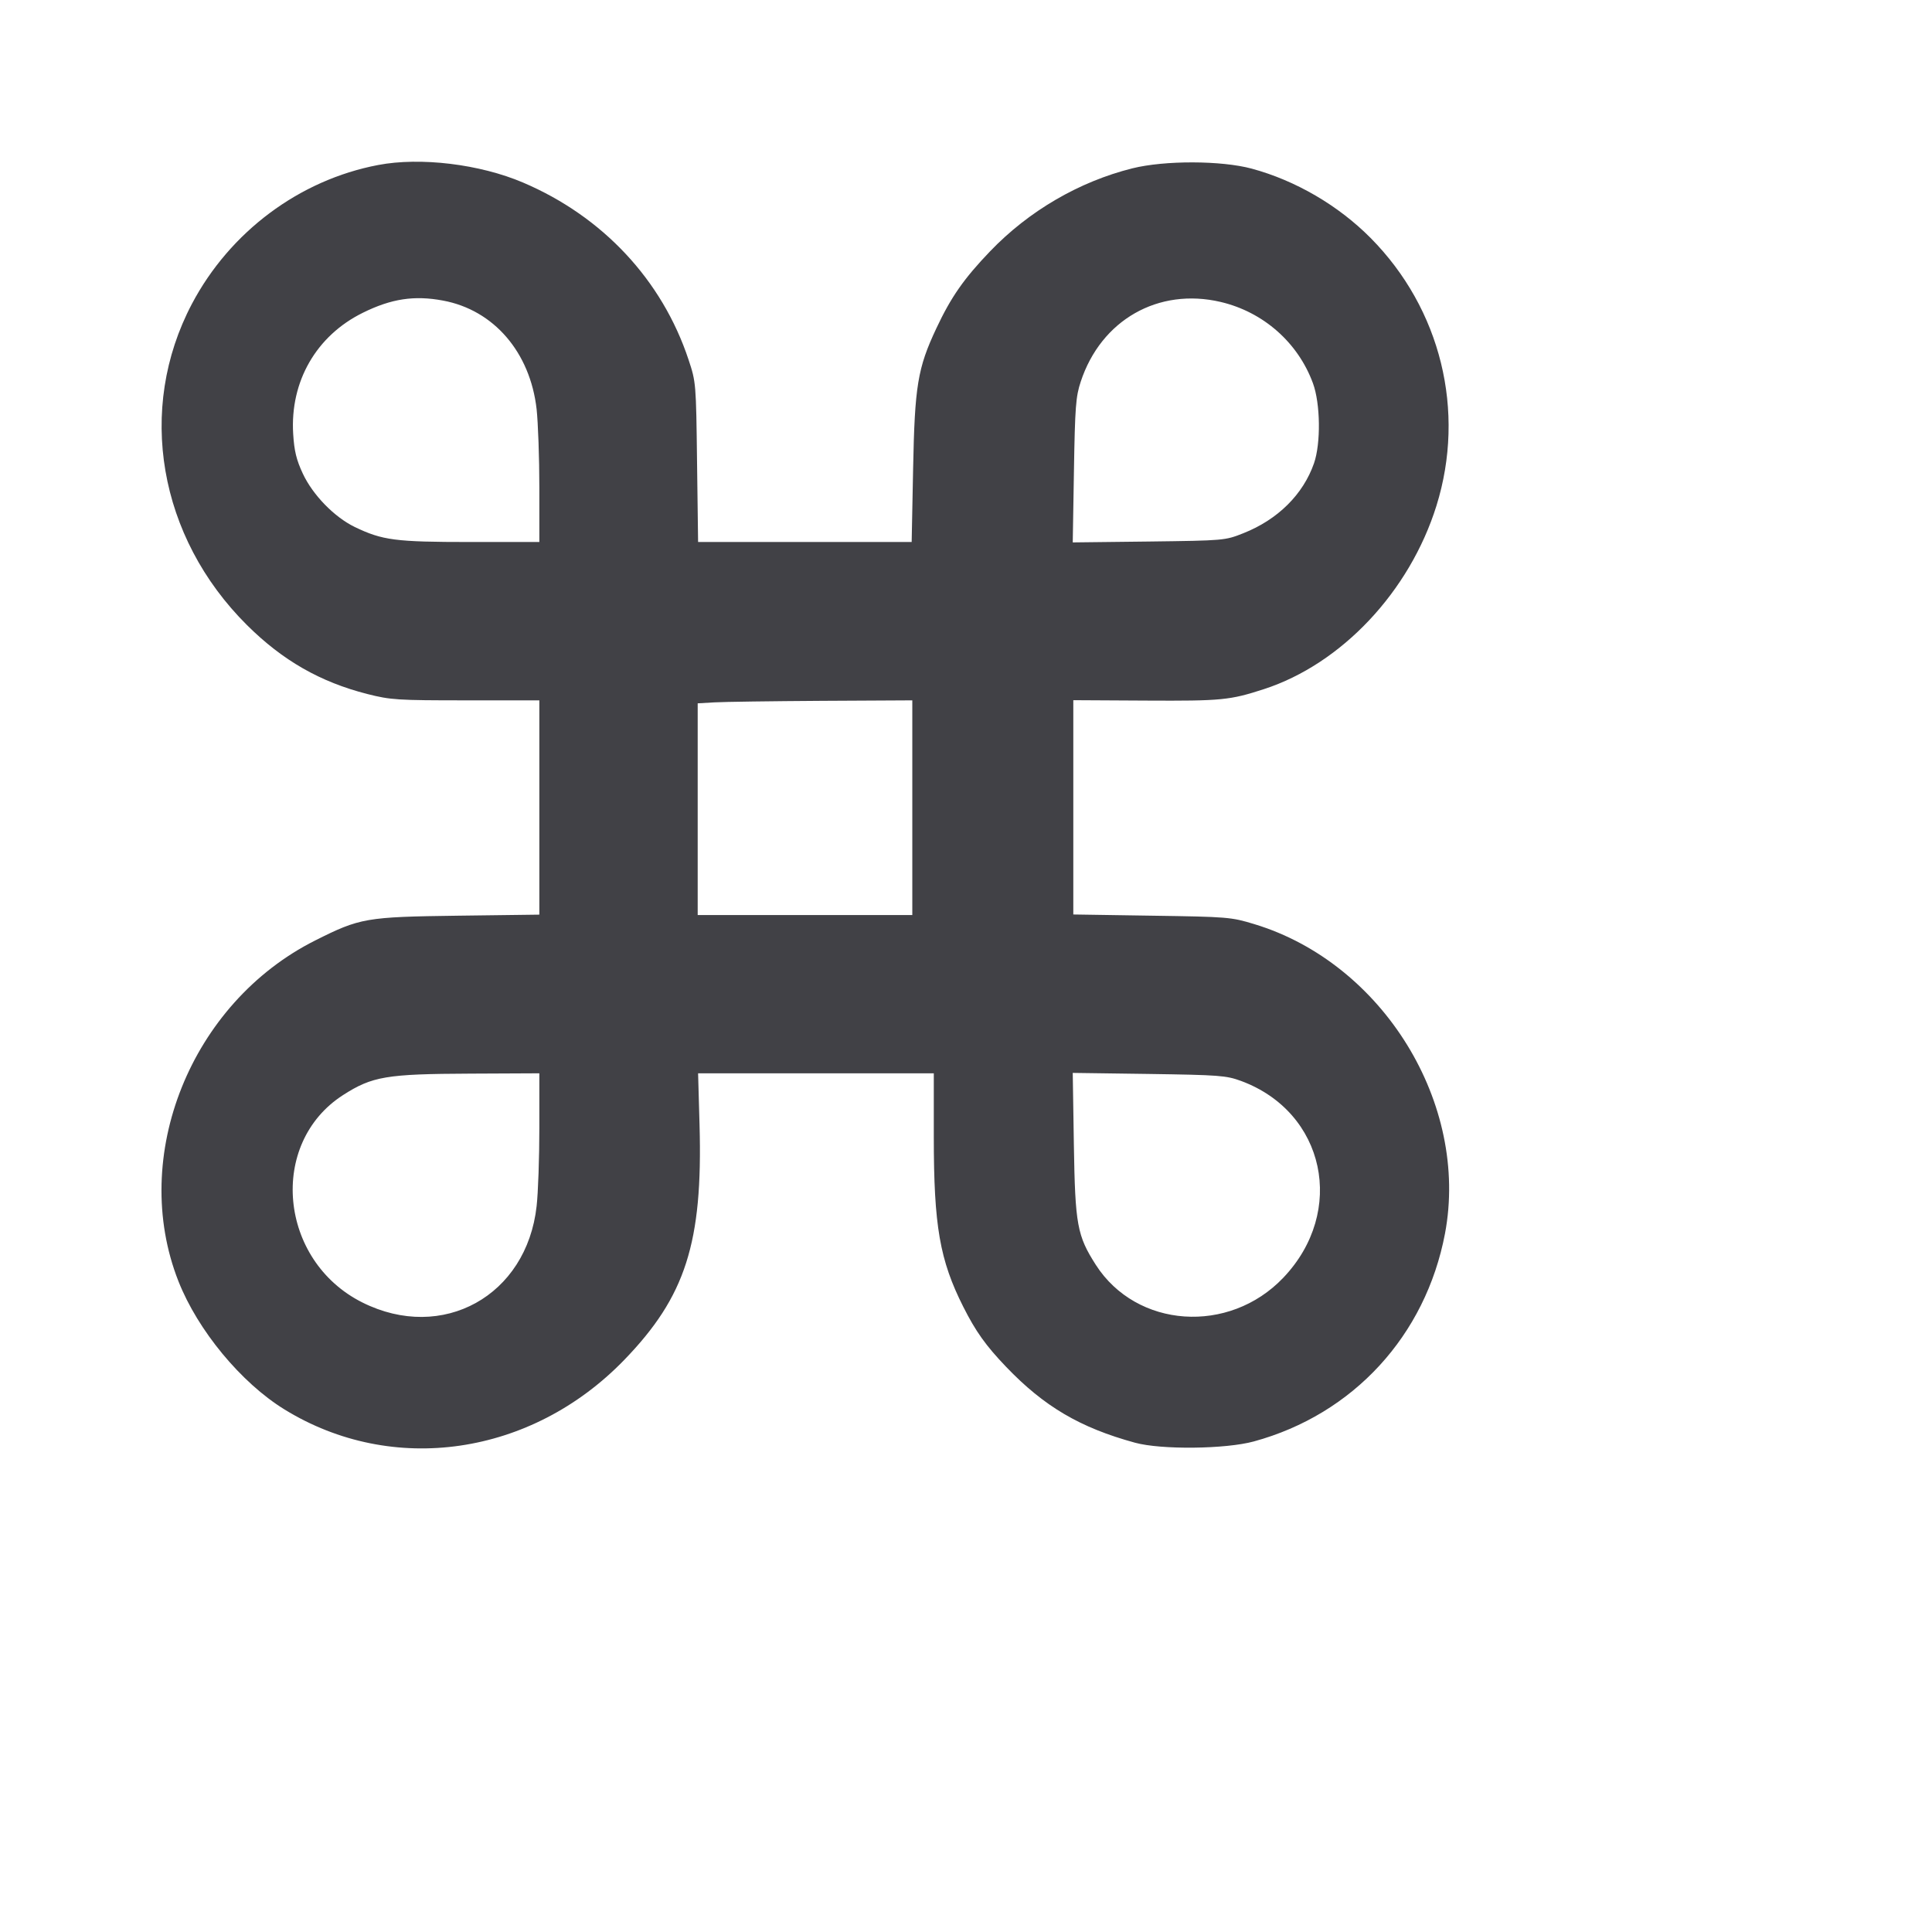
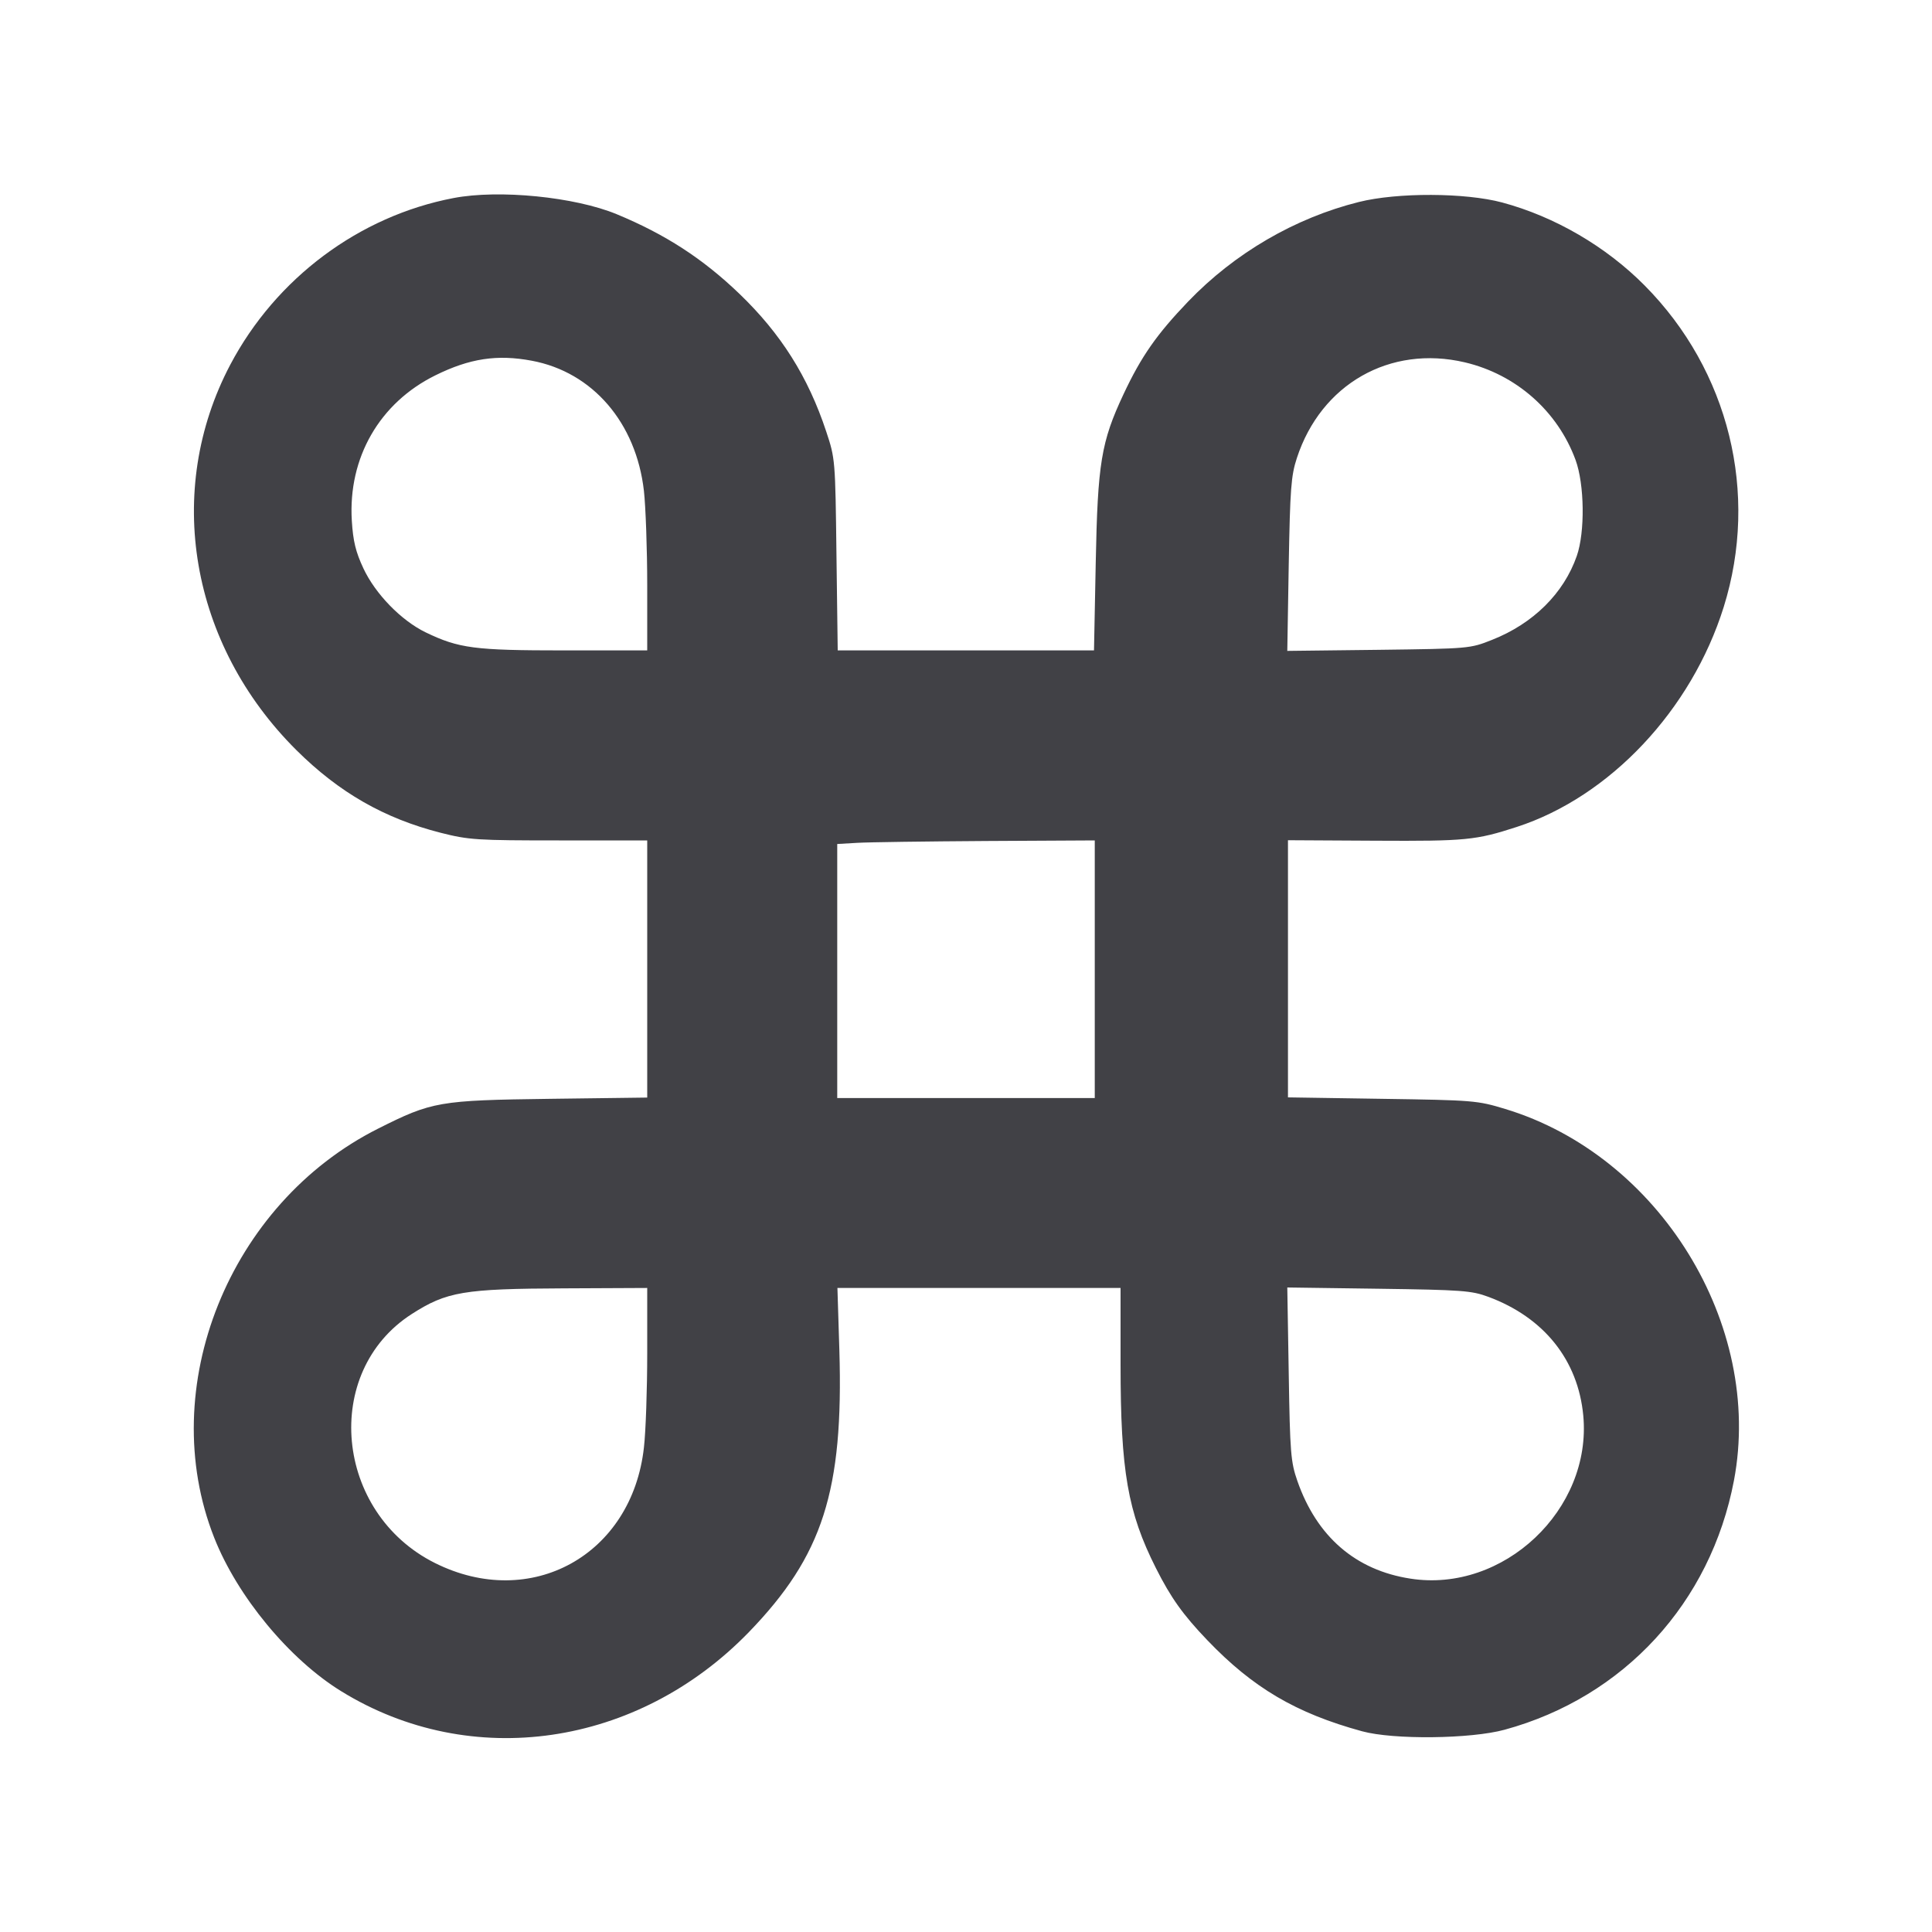
- <svg xmlns="http://www.w3.org/2000/svg" width="20px" height="20px" viewBox="0 0 24 24" fill="none">
-   <path d="M4.696 2.050 C 3.719 2.236,2.857 2.879,2.384 3.775 C 1.695 5.082,1.968 6.672,3.069 7.766 C 3.511 8.205,3.978 8.472,4.562 8.621 C 4.854 8.695,4.936 8.700,5.788 8.700 L 6.700 8.700 6.700 10.031 L 6.700 11.362 5.692 11.375 C 4.545 11.390,4.472 11.403,3.915 11.683 C 2.370 12.459,1.605 14.366,2.217 15.917 C 2.457 16.526,2.995 17.177,3.533 17.508 C 4.876 18.336,6.600 18.085,7.753 16.895 C 8.517 16.106,8.731 15.438,8.690 13.975 L 8.672 13.333 10.136 13.333 L 11.600 13.333 11.600 14.125 C 11.600 15.229,11.674 15.654,11.966 16.233 C 12.120 16.539,12.246 16.716,12.498 16.979 C 12.970 17.472,13.416 17.735,14.100 17.922 C 14.425 18.011,15.225 18.002,15.576 17.906 C 16.811 17.569,17.709 16.592,17.950 15.325 C 18.255 13.712,17.179 11.964,15.582 11.480 C 15.293 11.392,15.252 11.389,14.308 11.375 L 13.333 11.360 13.333 10.029 L 13.333 8.698 14.242 8.703 C 15.175 8.708,15.278 8.698,15.700 8.561 C 16.665 8.248,17.511 7.349,17.844 6.283 C 18.211 5.106,17.899 3.837,17.026 2.956 C 16.625 2.552,16.096 2.243,15.550 2.095 C 15.172 1.993,14.469 1.991,14.067 2.091 C 13.406 2.256,12.781 2.620,12.300 3.121 C 11.974 3.461,11.814 3.690,11.631 4.080 C 11.399 4.574,11.363 4.794,11.343 5.825 L 11.325 6.733 9.998 6.733 L 8.672 6.733 8.659 5.742 C 8.647 4.759,8.646 4.747,8.553 4.467 C 8.225 3.479,7.488 2.690,6.498 2.268 C 5.961 2.039,5.223 1.949,4.696 2.050 M5.504 3.734 C 6.134 3.851,6.586 4.376,6.666 5.083 C 6.684 5.248,6.700 5.687,6.700 6.058 L 6.700 6.733 5.840 6.733 C 4.911 6.733,4.751 6.712,4.406 6.546 C 4.153 6.423,3.886 6.149,3.762 5.884 C 3.682 5.713,3.655 5.602,3.642 5.390 C 3.602 4.739,3.929 4.170,4.508 3.885 C 4.862 3.710,5.147 3.667,5.504 3.734 M15.164 3.751 C 15.694 3.876,16.124 4.255,16.310 4.761 C 16.403 5.014,16.409 5.508,16.323 5.755 C 16.188 6.142,15.873 6.455,15.445 6.624 C 15.218 6.714,15.210 6.715,14.271 6.727 L 13.326 6.738 13.341 5.844 C 13.354 5.057,13.364 4.925,13.425 4.742 C 13.677 3.975,14.389 3.569,15.164 3.751 M11.333 10.033 L 11.333 11.367 10.000 11.367 L 8.667 11.367 8.667 10.052 L 8.667 8.737 8.875 8.725 C 8.990 8.718,9.590 8.710,10.208 8.706 L 11.333 8.700 11.333 10.033 M6.700 14.008 C 6.700 14.380,6.685 14.818,6.666 14.983 C 6.543 16.098,5.496 16.677,4.502 16.180 C 3.464 15.661,3.328 14.203,4.262 13.603 C 4.624 13.371,4.799 13.341,5.842 13.337 L 6.700 13.333 6.700 14.008 M15.417 13.428 C 16.462 13.814,16.727 15.049,15.941 15.873 C 15.267 16.580,14.119 16.501,13.613 15.713 C 13.381 15.350,13.356 15.217,13.340 14.222 L 13.326 13.328 14.271 13.341 C 15.145 13.354,15.232 13.360,15.417 13.428 " fill="#414146" stroke="none" fill-rule="evenodd" />
+ <svg xmlns="http://www.w3.org/2000/svg" width="20" height="20" viewBox="0 0 20 20" fill="none">
+   <path d="M4.696 2.050 C 3.719 2.236,2.857 2.879,2.384 3.775 C 1.695 5.082,1.968 6.672,3.069 7.766 C 3.511 8.205,3.978 8.472,4.562 8.621 C 4.854 8.695,4.936 8.700,5.788 8.700 L 6.700 8.700 6.700 10.031 L 6.700 11.362 5.692 11.375 C 4.545 11.390,4.472 11.403,3.915 11.683 C 2.370 12.459,1.605 14.366,2.217 15.917 C 2.457 16.526,2.995 17.177,3.533 17.508 C 4.876 18.336,6.600 18.085,7.753 16.895 C 8.518 16.104,8.733 15.432,8.689 13.975 L 8.669 13.333 10.134 13.333 L 11.600 13.333 11.600 14.125 C 11.600 15.229,11.674 15.654,11.966 16.233 C 12.120 16.539,12.246 16.716,12.498 16.979 C 12.970 17.472,13.416 17.735,14.100 17.922 C 14.425 18.011,15.225 18.002,15.576 17.906 C 16.811 17.569,17.709 16.592,17.950 15.325 C 18.255 13.712,17.179 11.964,15.582 11.480 C 15.293 11.392,15.252 11.389,14.308 11.375 L 13.333 11.360 13.333 10.029 L 13.333 8.698 14.242 8.703 C 15.175 8.708,15.278 8.698,15.700 8.561 C 16.665 8.248,17.511 7.349,17.844 6.283 C 18.211 5.106,17.899 3.837,17.026 2.956 C 16.625 2.551,16.094 2.242,15.550 2.096 C 15.169 1.994,14.466 1.991,14.067 2.091 C 13.406 2.256,12.781 2.620,12.300 3.121 C 11.974 3.461,11.814 3.690,11.631 4.080 C 11.399 4.574,11.363 4.794,11.343 5.825 L 11.325 6.733 9.998 6.733 L 8.672 6.733 8.659 5.742 C 8.647 4.759,8.646 4.747,8.553 4.467 C 8.365 3.899,8.083 3.453,7.654 3.041 C 7.275 2.677,6.888 2.426,6.383 2.217 C 5.949 2.038,5.167 1.960,4.696 2.050 M5.504 3.734 C 6.134 3.851,6.586 4.376,6.666 5.083 C 6.684 5.248,6.700 5.687,6.700 6.058 L 6.700 6.733 5.840 6.733 C 4.911 6.733,4.751 6.712,4.406 6.546 C 4.153 6.423,3.886 6.149,3.762 5.884 C 3.682 5.713,3.655 5.602,3.642 5.390 C 3.602 4.739,3.929 4.170,4.508 3.885 C 4.862 3.710,5.147 3.667,5.504 3.734 M15.164 3.751 C 15.694 3.876,16.124 4.255,16.310 4.761 C 16.403 5.014,16.409 5.508,16.323 5.755 C 16.188 6.142,15.873 6.455,15.445 6.624 C 15.218 6.714,15.210 6.715,14.271 6.727 L 13.326 6.738 13.341 5.844 C 13.355 5.062,13.365 4.924,13.425 4.742 C 13.675 3.976,14.389 3.569,15.164 3.751 M11.333 10.033 L 11.333 11.367 10.000 11.367 L 8.667 11.367 8.667 10.052 L 8.667 8.737 8.875 8.725 C 8.990 8.718,9.590 8.710,10.208 8.706 L 11.333 8.700 11.333 10.033 M6.700 14.008 C 6.700 14.380,6.685 14.818,6.666 14.983 C 6.543 16.098,5.496 16.677,4.502 16.180 C 3.464 15.661,3.328 14.203,4.262 13.603 C 4.624 13.371,4.799 13.341,5.842 13.337 L 6.700 13.333 6.700 14.008 M15.408 13.425 C 15.984 13.639,16.336 14.080,16.390 14.654 C 16.481 15.627,15.564 16.492,14.601 16.342 C 14.033 16.255,13.631 15.907,13.430 15.330 C 13.362 15.135,13.354 15.038,13.341 14.222 L 13.326 13.328 14.271 13.341 C 15.135 13.353,15.233 13.360,15.408 13.425 " fill="#414146" stroke="none" fill-rule="evenodd" />
</svg>
